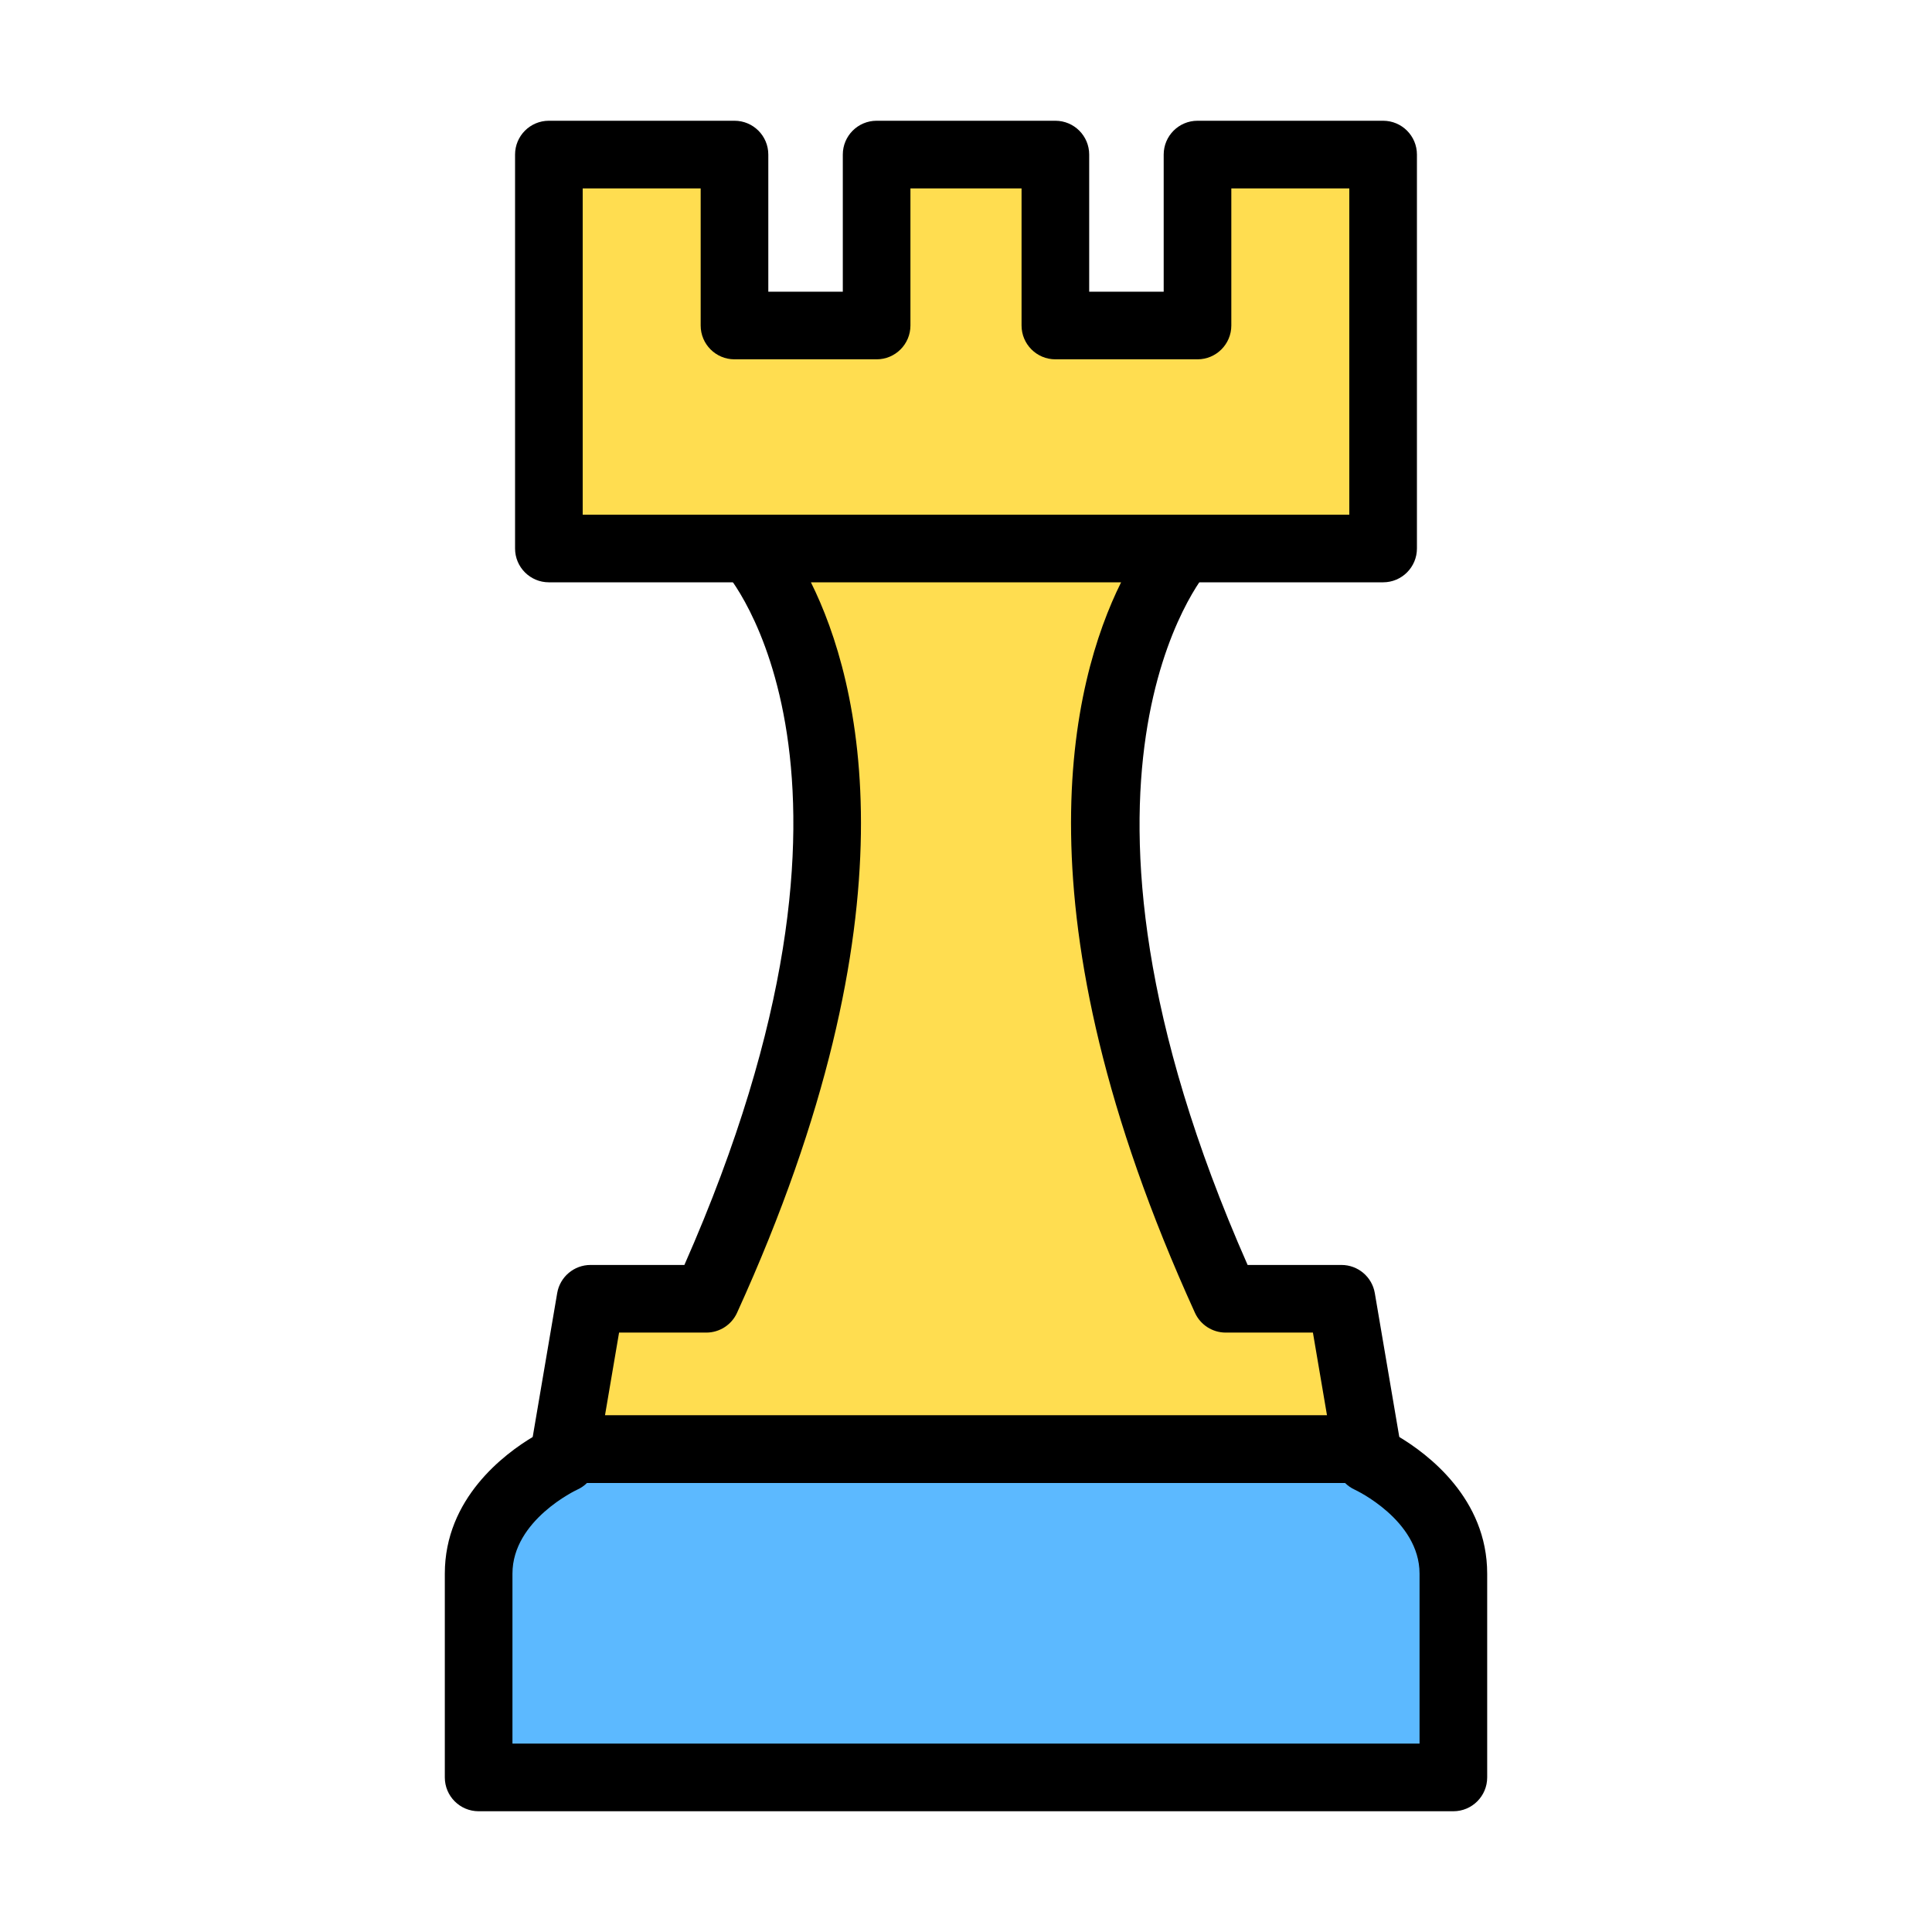
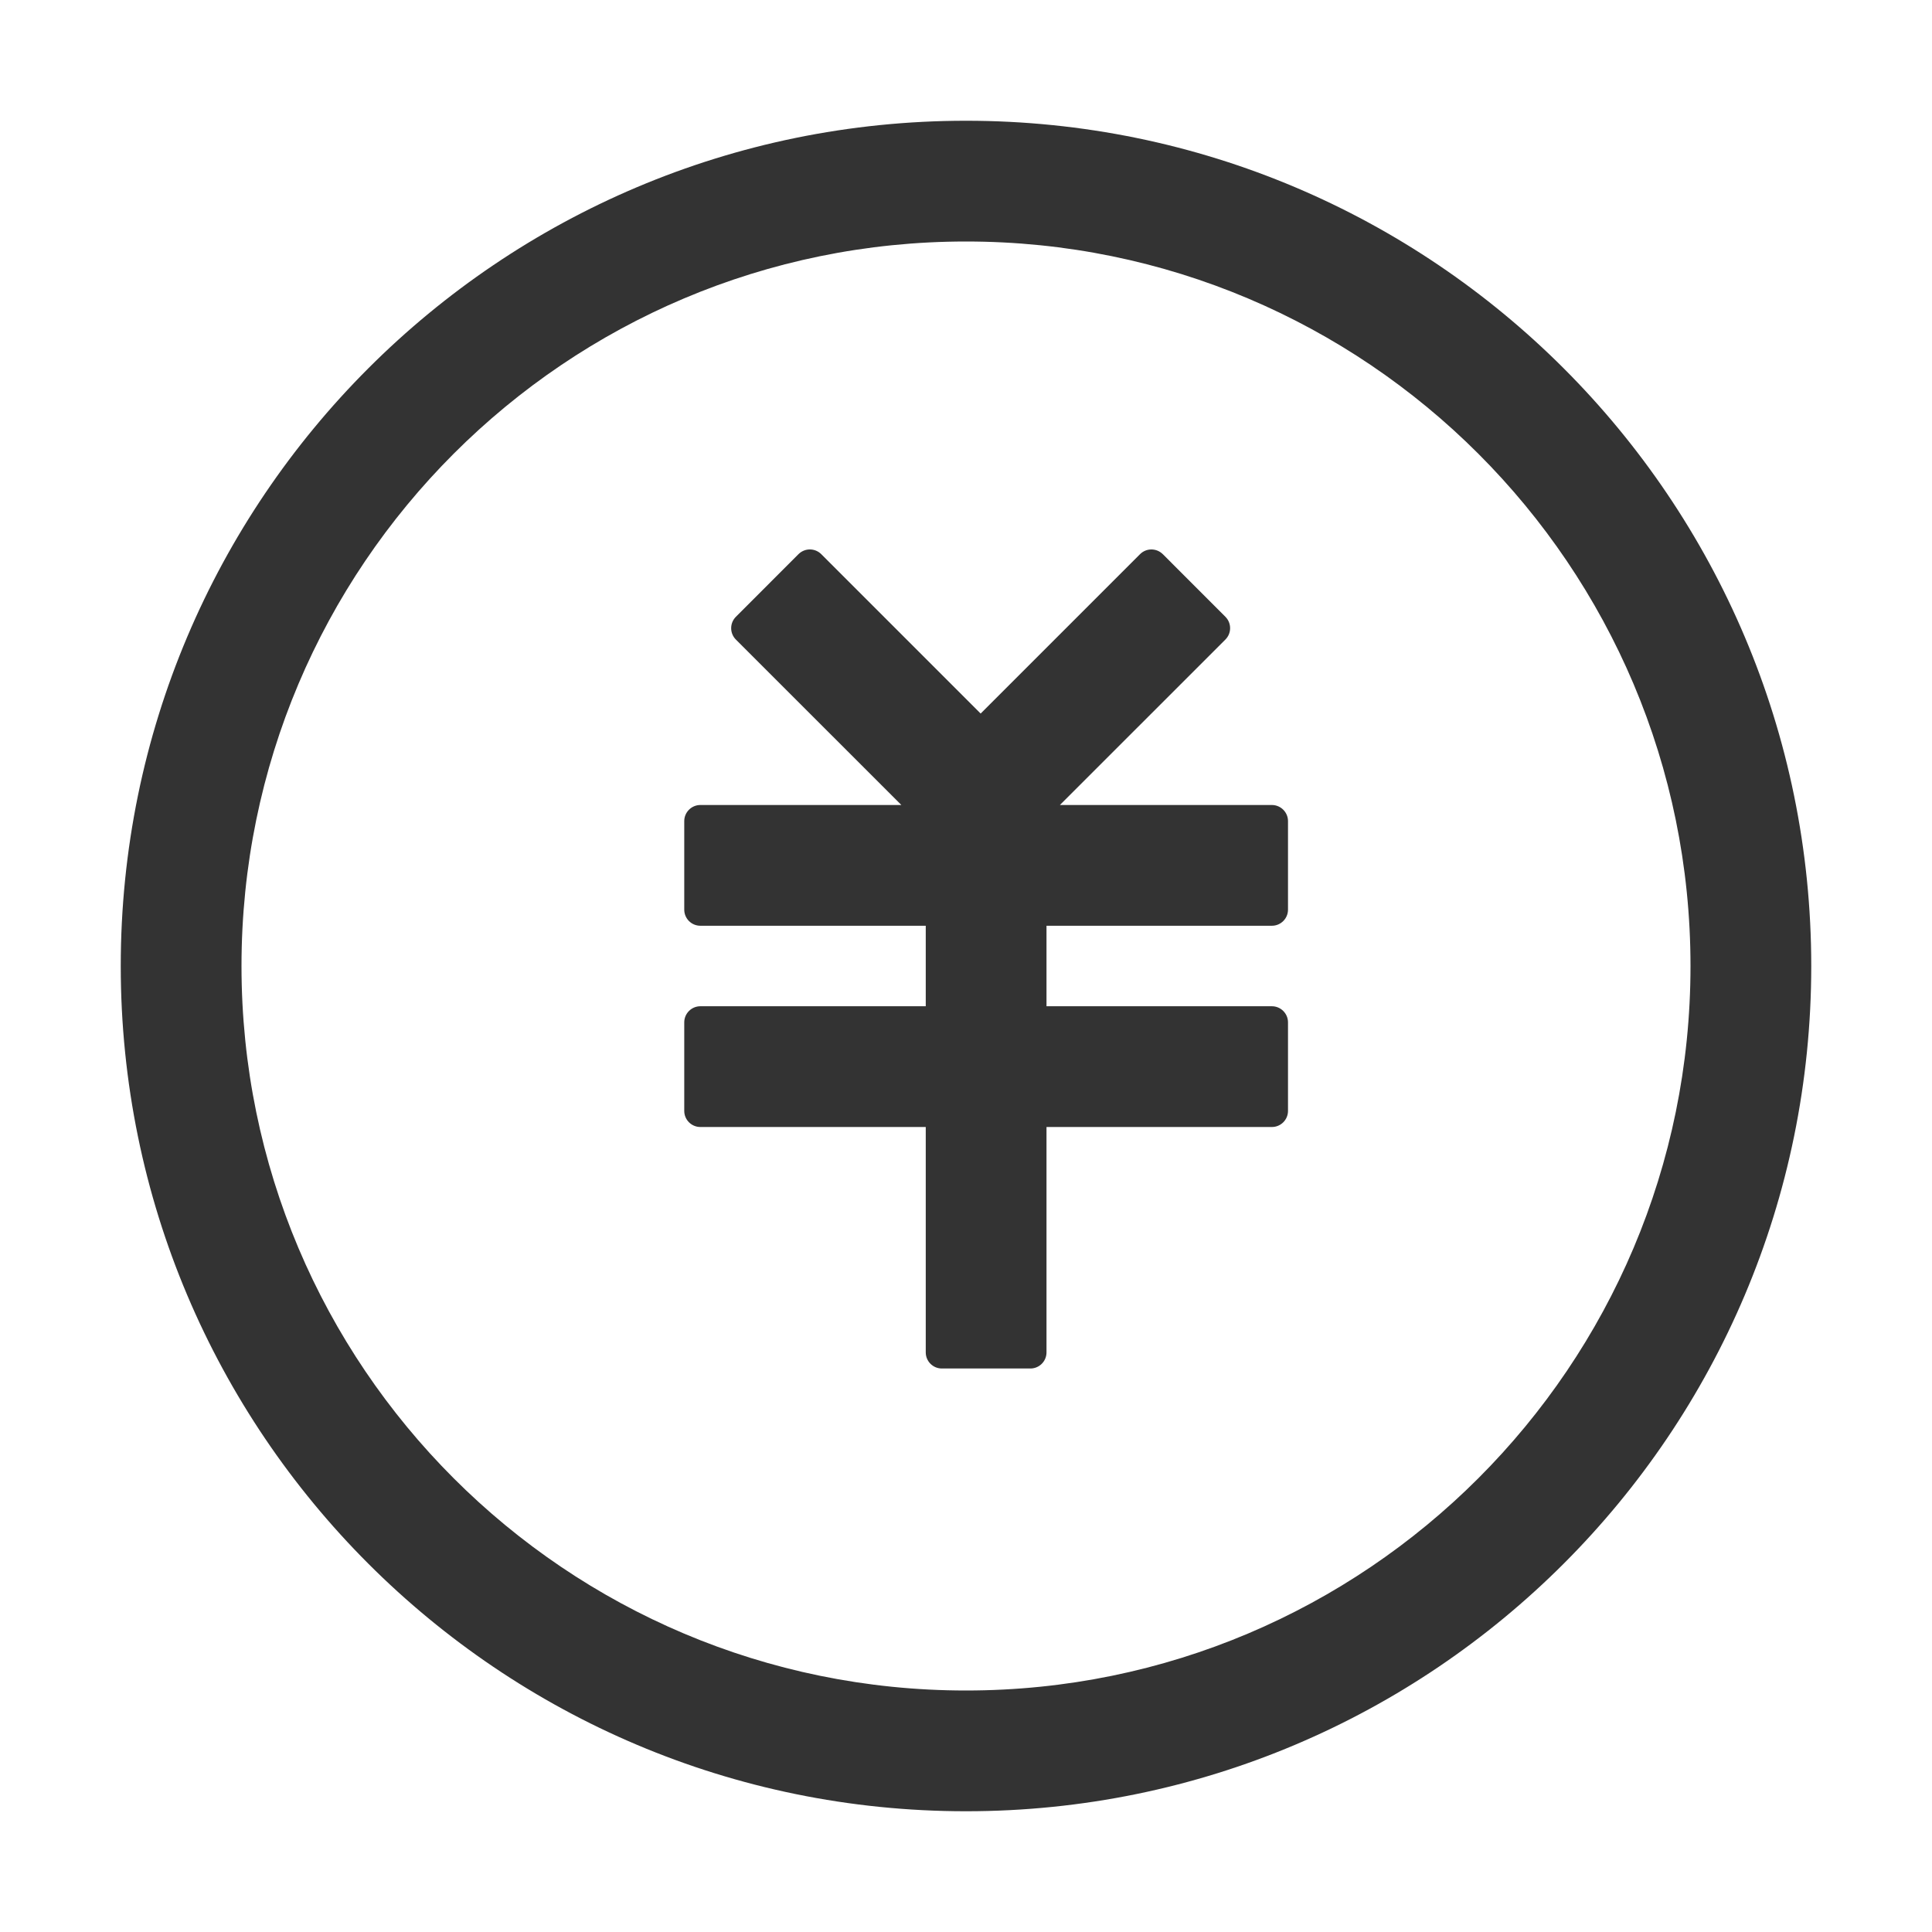
- <svg xmlns="http://www.w3.org/2000/svg" t="1794373989563" class="icon" viewBox="0 0 1024 1024" version="1.1" p-id="16041" width="200" height="200">
-   <path d="M733.082 81.925V290.714H290.918V81.925h98.376v90.593h75.331V81.925h94.74v90.593h75.331V81.925h98.386z" fill="#FFDD50" p-id="16042" />
-   <path d="M733.082 308.639H290.918a17.92 17.92 0 0 1-17.925-17.925V81.925A17.92 17.92 0 0 1 290.918 64h98.376a17.92 17.92 0 0 1 17.925 17.925v72.673h39.485V81.925a17.92 17.92 0 0 1 17.925-17.925h94.74a17.925 17.925 0 0 1 17.925 17.925v72.673h39.485V81.925a17.925 17.925 0 0 1 17.925-17.925h98.376a17.925 17.925 0 0 1 17.925 17.925V290.714a17.93 17.93 0 0 1-17.925 17.925z m-424.238-35.85h406.313V99.85h-62.531v72.673a17.925 17.925 0 0 1-17.925 17.925h-75.331a17.925 17.925 0 0 1-17.925-17.925V99.85H482.55v72.673a17.92 17.92 0 0 1-17.925 17.925H389.294a17.92 17.92 0 0 1-17.925-17.925V99.85H308.844v172.938z" fill="" p-id="16043" />
-   <path d="M724.577 768.113H299.418l13.573-79.739h61.353C503.347 405.12 397.286 290.714 397.286 290.714h229.427s-106.061 114.406 22.943 397.66h61.353l13.568 79.739z" fill="#FFDD50" p-id="16044" />
-   <path d="M724.577 786.038H299.418a17.92 17.92 0 0 1-17.669-20.925l13.573-79.739a17.92 17.92 0 0 1 17.669-14.92h49.746c115.43-261.565 22.369-366.505 21.402-367.549a17.93 17.93 0 0 1 13.143-30.111h229.432a17.92 17.92 0 0 1 13.143 30.111c-0.855 0.963-92.964 108.262 21.407 367.549h49.746a17.925 17.925 0 0 1 17.669 14.92l13.568 79.739a17.905 17.905 0 0 1-17.669 20.925z m-403.927-35.85h382.694l-7.47-43.889h-46.218a17.92 17.92 0 0 1-16.312-10.496c-96.957-212.89-65.029-335.032-39.142-387.159H429.804c25.882 52.127 57.81 174.269-39.153 387.159a17.92 17.92 0 0 1-16.312 10.496h-46.218l-7.47 43.889z" fill="" p-id="16045" />
-   <path d="M770.309 834.074V942.08H253.686v-108.006c0-40.765 44.861-60.841 44.861-60.841l0.87-5.12h425.16l0.87 5.12s44.861 20.076 44.861 60.841z" fill="#5CB9FF" p-id="16046" />
-   <path d="M770.314 960H253.686a17.925 17.925 0 0 1-17.925-17.925v-108.006c0-39.849 31.503-63.483 47.058-72.719a17.925 17.925 0 0 1 16.599-11.162h425.16c7.414 0 13.901 4.531 16.604 11.162 15.555 9.242 47.058 32.87 47.058 72.719v108.006a17.93 17.93 0 0 1-17.925 17.925z m-498.703-35.85h480.778v-90.081c0-28.426-33.992-44.355-34.34-44.508a18.063 18.063 0 0 1-5.115-3.528H311.091a17.9 17.9 0 0 1-5.222 3.553c-0.266 0.123-34.258 16.051-34.258 44.483v90.081z" fill="" p-id="16047" />
+ <svg xmlns="http://www.w3.org/2000/svg" t="1795490711842" class="icon" viewBox="0 0 1024 1024" version="1.1" p-id="5151" width="200" height="200">
+   <path d="M512 64c247.424 0 448 200.576 448 448S759.424 960 512 960 64 759.424 64 512 264.576 64 512 64z m0 64c-212.075 0-384 171.925-384 384s171.925 384 384 384 384-171.925 384-384-171.925-384-384-384z m104.32 165.717l33.173 33.195a8.533 8.533 0 0 1 0 12.053l-87.722 87.702h112.362c4.694 0 8.534 3.84 8.534 8.533v46.933a8.533 8.533 0 0 1-8.534 8.534H554.667v42.666h119.466c4.694 0 8.534 3.84 8.534 8.534V588.8a8.533 8.533 0 0 1-8.534 8.533H554.667V716.8a8.533 8.533 0 0 1-8.534 8.533H499.2a8.533 8.533 0 0 1-8.533-8.533V597.333H371.2a8.533 8.533 0 0 1-8.533-8.533v-46.933c0-4.694 3.84-8.534 8.533-8.534h119.467v-42.666H371.2a8.533 8.533 0 0 1-8.533-8.534V435.2c0-4.693 3.84-8.533 8.533-8.533h106.539l-87.702-87.68a8.533 8.533 0 0 1 0-12.075l33.174-33.195a8.533 8.533 0 0 1 12.074 0l84.48 84.48 84.48-84.48a8.533 8.533 0 0 1 12.054 0z" fill="#333333" p-id="5152" />
</svg>
